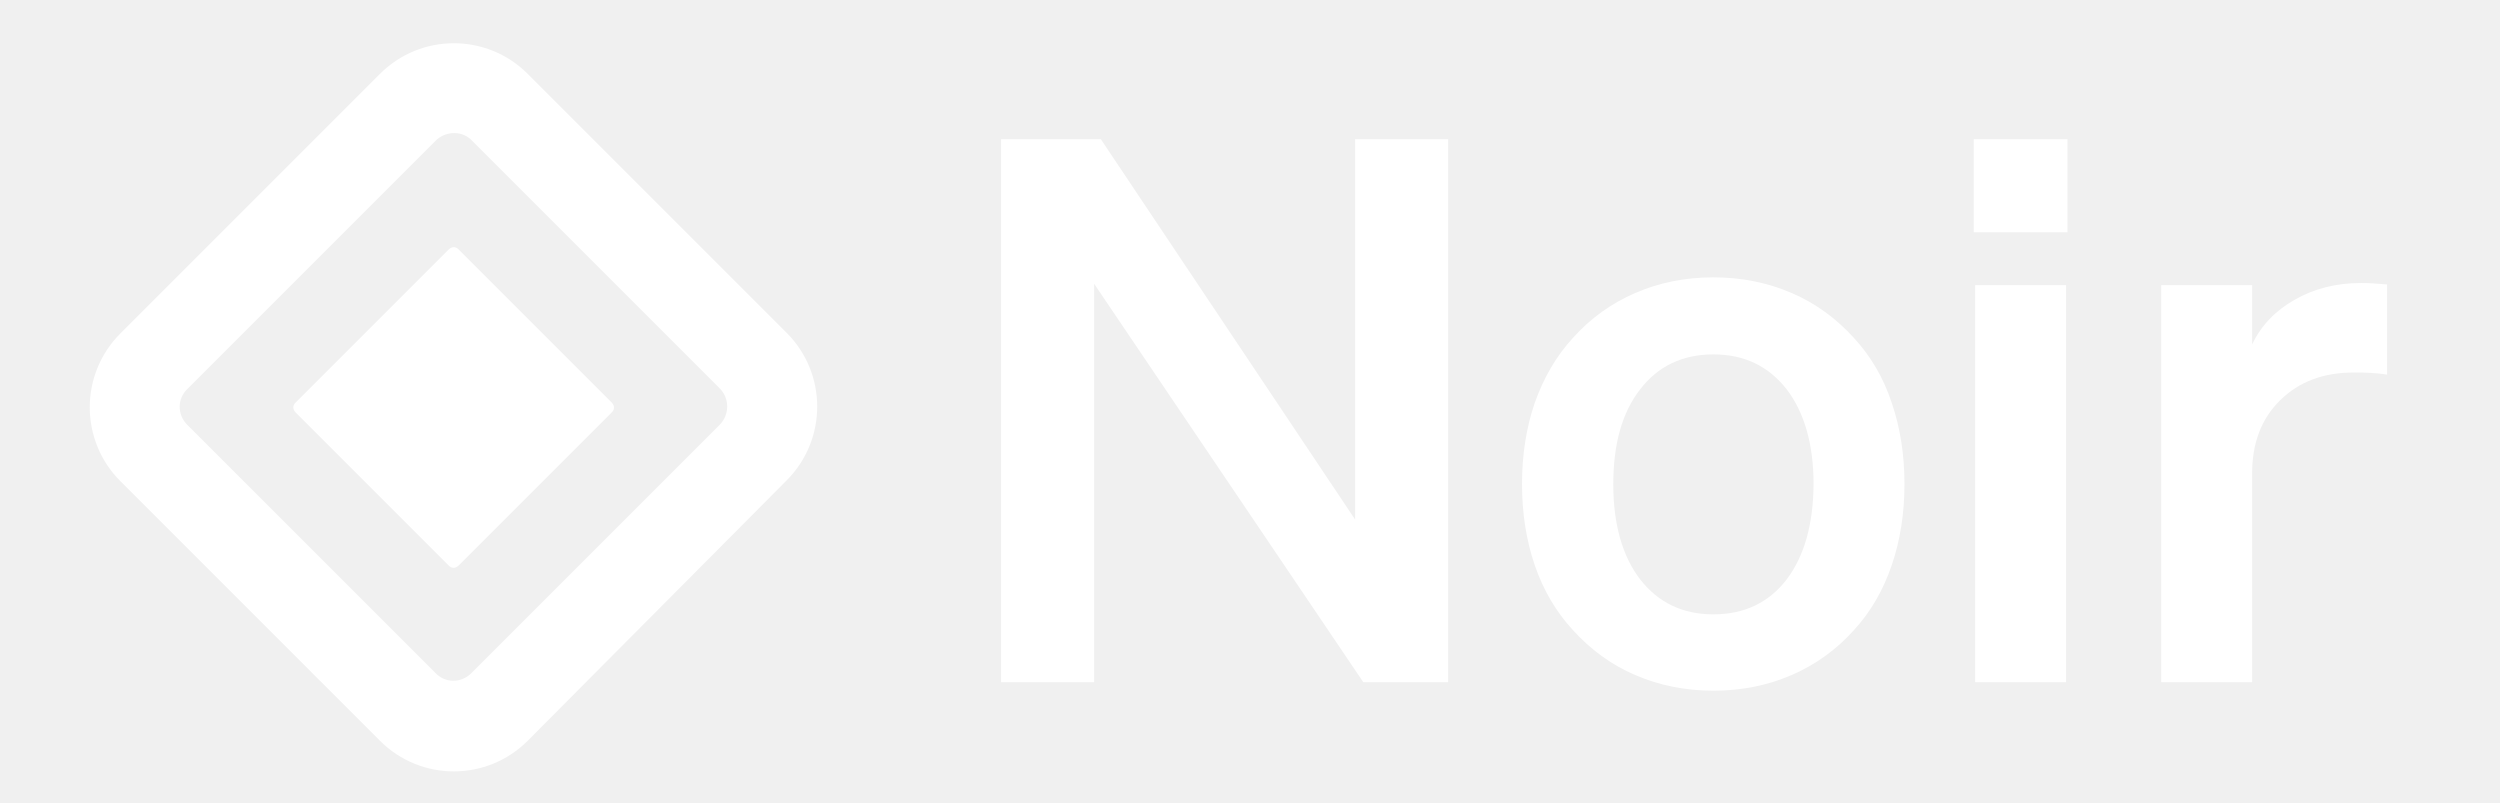
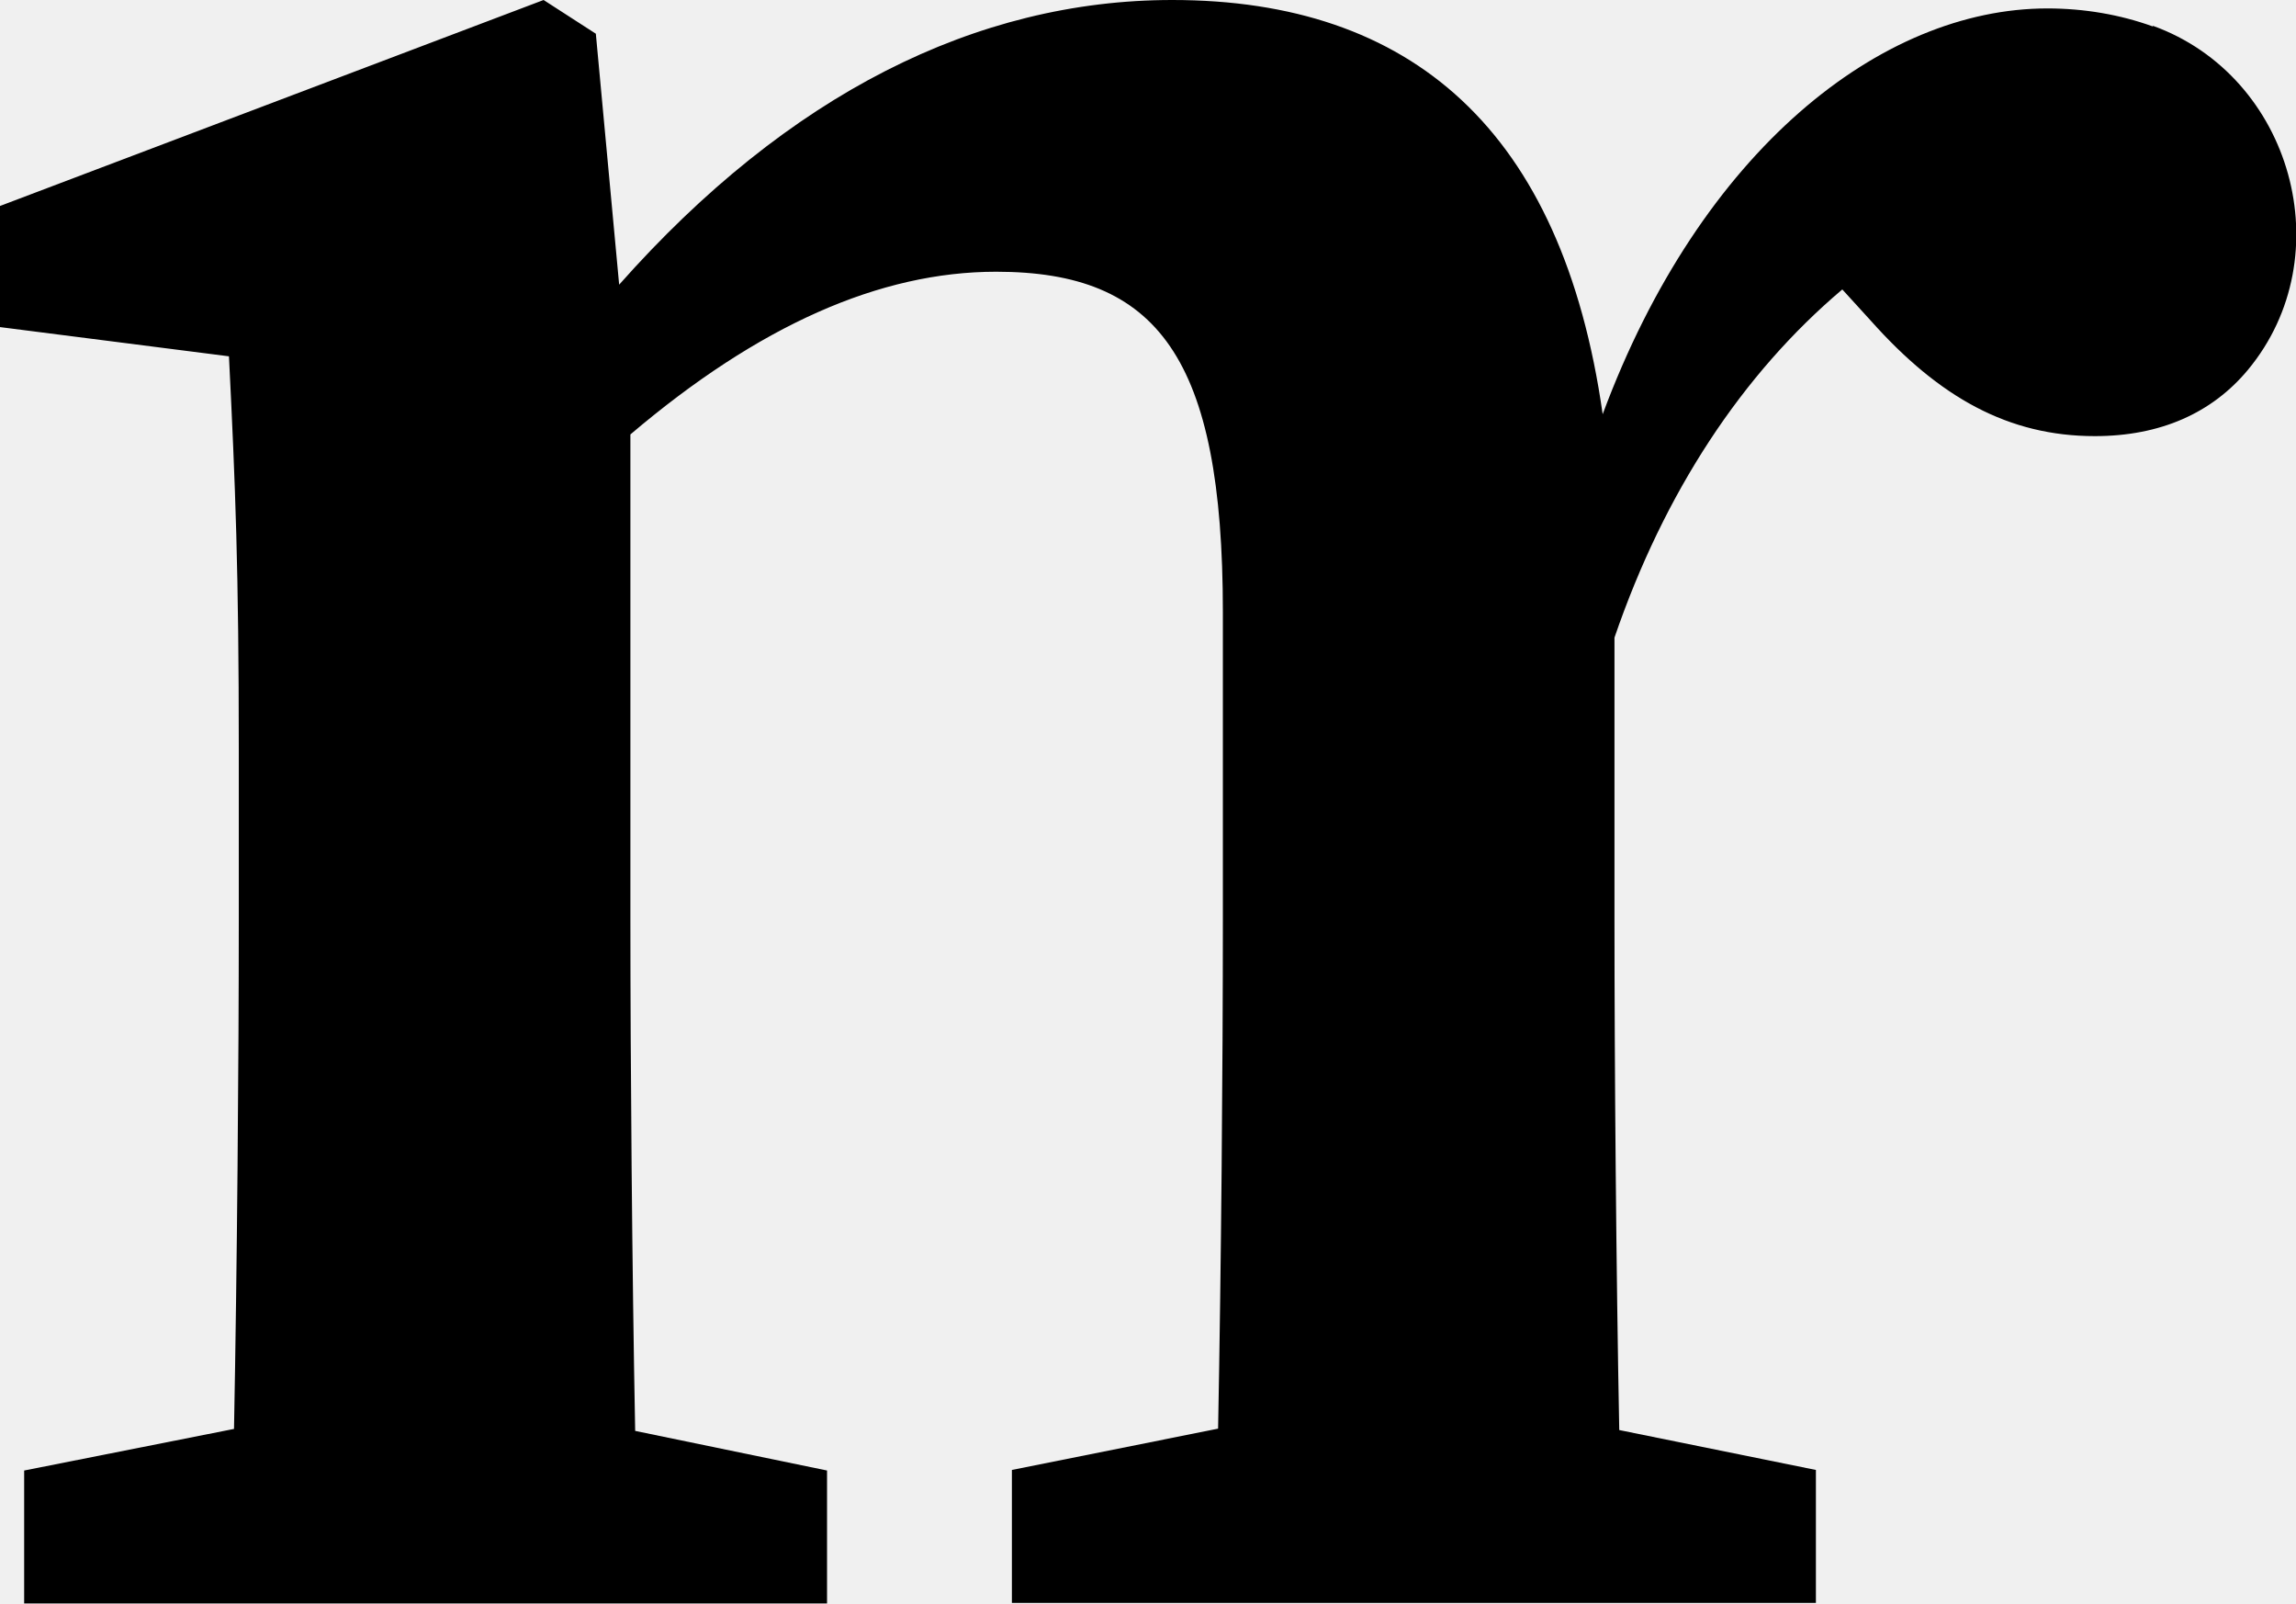
- <svg xmlns="http://www.w3.org/2000/svg" version="1.1" id="Layer_1" x="0px" y="0px" viewBox="0 0 704 225.9" style="enable-background:new 0 0 704 225.9;" xml:space="preserve">
-   <style type="text/css">
- 	.st0{fill:white;}
- </style>
-   <g>
-     <path class="st0" d="M129.1,70.2c-0.8-0.8-1.8-0.8-2.7,0l-43.2,43.2c-0.8,0.8-0.8,1.8,0,2.7l43.2,43.2c0.8,0.8,1.8,0.8,2.7,0   l43.2-43.2c0.8-0.8,0.8-1.8,0-2.7L129.1,70.2z" />
-     <path class="st0" d="M148.6,20.8c-11.5-11.5-30.1-11.5-41.6,0L33.9,93.9c-11.5,11.5-11.5,30.1,0,41.6l73.1,73.1   c11.5,11.5,30.1,11.5,41.6,0l72.9-73.3c11.5-11.5,11.5-30.1,0-41.6L148.6,20.8z M202.6,119.7l-69.8,69.8l-0.2,0.2   c-2.9,2.7-7.2,2.7-10-0.2l-69.8-69.8l-0.2-0.2c-2.7-2.9-2.7-7.2,0.2-10l70-70l0.2-0.2c2.9-2.5,7.4-2.5,10,0.4l69.6,69.6   C205.5,112.1,205.5,116.8,202.6,119.7z" />
-     <polygon class="st0" points="381.6,146.3 310,39.2 281.9,39.2 281.9,192.1 308.1,192.1 308.1,79.9 383.9,192.1 407.8,192.1    407.8,39.2 381.6,39.2  " />
-     <path class="st0" d="M522.1,95.2c-5-5.5-10.8-9.8-17.6-12.7c-6.7-2.9-14.1-4.4-22-4.4c-8,0-15.3,1.5-22,4.4   c-6.7,2.9-12.6,7.1-17.6,12.7c-4.7,5.1-8.2,11.2-10.7,18.2c-2.4,7-3.6,14.7-3.6,22.9c0,8.2,1.2,15.9,3.6,22.9   c2.4,7,6,13.1,10.7,18.2c5,5.5,10.8,9.8,17.6,12.7c6.7,2.9,14.1,4.4,22,4.4c8,0,15.3-1.5,22-4.4c6.7-2.9,12.6-7.1,17.6-12.7   c4.7-5.1,8.2-11.2,10.6-18.2c2.4-7,3.6-14.7,3.6-22.9c0-8.2-1.2-15.9-3.6-22.9C530.4,106.4,526.8,100.3,522.1,95.2z M503.1,163.2   c-5,6.5-11.9,9.8-20.6,9.8c-8.7,0-15.5-3.3-20.6-9.8c-5-6.5-7.6-15.5-7.6-26.8c0-11.4,2.5-20.3,7.6-26.8c5-6.5,11.9-9.8,20.6-9.8   c8.7,0,15.5,3.3,20.6,9.8c5,6.5,7.6,15.5,7.6,26.8C510.6,147.7,508.1,156.6,503.1,163.2z" />
-     <rect x="556.2" y="80.3" class="st0" width="25.6" height="111.8" />
-     <rect x="555.8" y="39.2" class="st0" width="26.4" height="26.2" />
-     <path class="st0" d="M668.2,79.8c-1.1-0.1-2.3-0.1-3.4-0.1c-7,0-13.2,1.6-18.6,4.7c-5.5,3.1-9.5,7.3-12,12.6V80.3h-25.6v111.8h25.6   v-58.8c0-8.5,2.6-15.4,7.9-20.6c5.3-5.2,12.1-7.8,20.7-7.8c1.7,0,3.3,0,4.7,0.1c1.4,0.1,3,0.2,4.7,0.5V80.1   C670.7,80,669.4,79.9,668.2,79.8z" />
+ <svg xmlns="http://www.w3.org/2000/svg" id="Layer_2" data-name="Layer 2" viewBox="0 0 81.73 57.05">
+   <defs>
+     <style>
+       .cls-1 {
+         stroke-width: 0px;
+       }
+     </style>
+   </defs>
+   <g id="Layer_1-2" data-name="Layer 1">
+     <path class="cls-1" d="M76.63.94c-1.16-.42-2.44-.64-3.75-.64-5.92,0-12.34,5.05-15.83,14.44-1.44-10.14-6.83-14.74-15.32-14.74-6.97,0-13.68,3.35-19.69,10.13l-.83-8.93-1.86-1.2L0,7.33v4.31l8.15,1.04c.23,4.63.35,7.62.35,13.99v6.08c0,5.02-.06,12.36-.17,18.1l-7.47,1.48v4.73h28.58v-4.73l-6.83-1.41c-.11-5.75-.17-13.13-.17-18.17V15.46c4.57-3.88,8.88-5.79,13.02-5.79,5.75,0,8.07,3.05,8.07,12.11v10.95c0,5.17-.06,12.43-.17,18.11l-7.34,1.47v4.73h28.62v-4.73l-7-1.42c-.11-5.69-.17-12.97-.17-18.16v-10.04c1.78-5.19,4.56-9.39,8.11-12.39l1.03,1.13c2.42,2.71,4.88,4.09,7.96,4.09,2.33,0,4.17-.82,5.45-2.36,3.36-4.05,1.57-10.45-3.38-12.24Z" />
  </g>
</svg>
